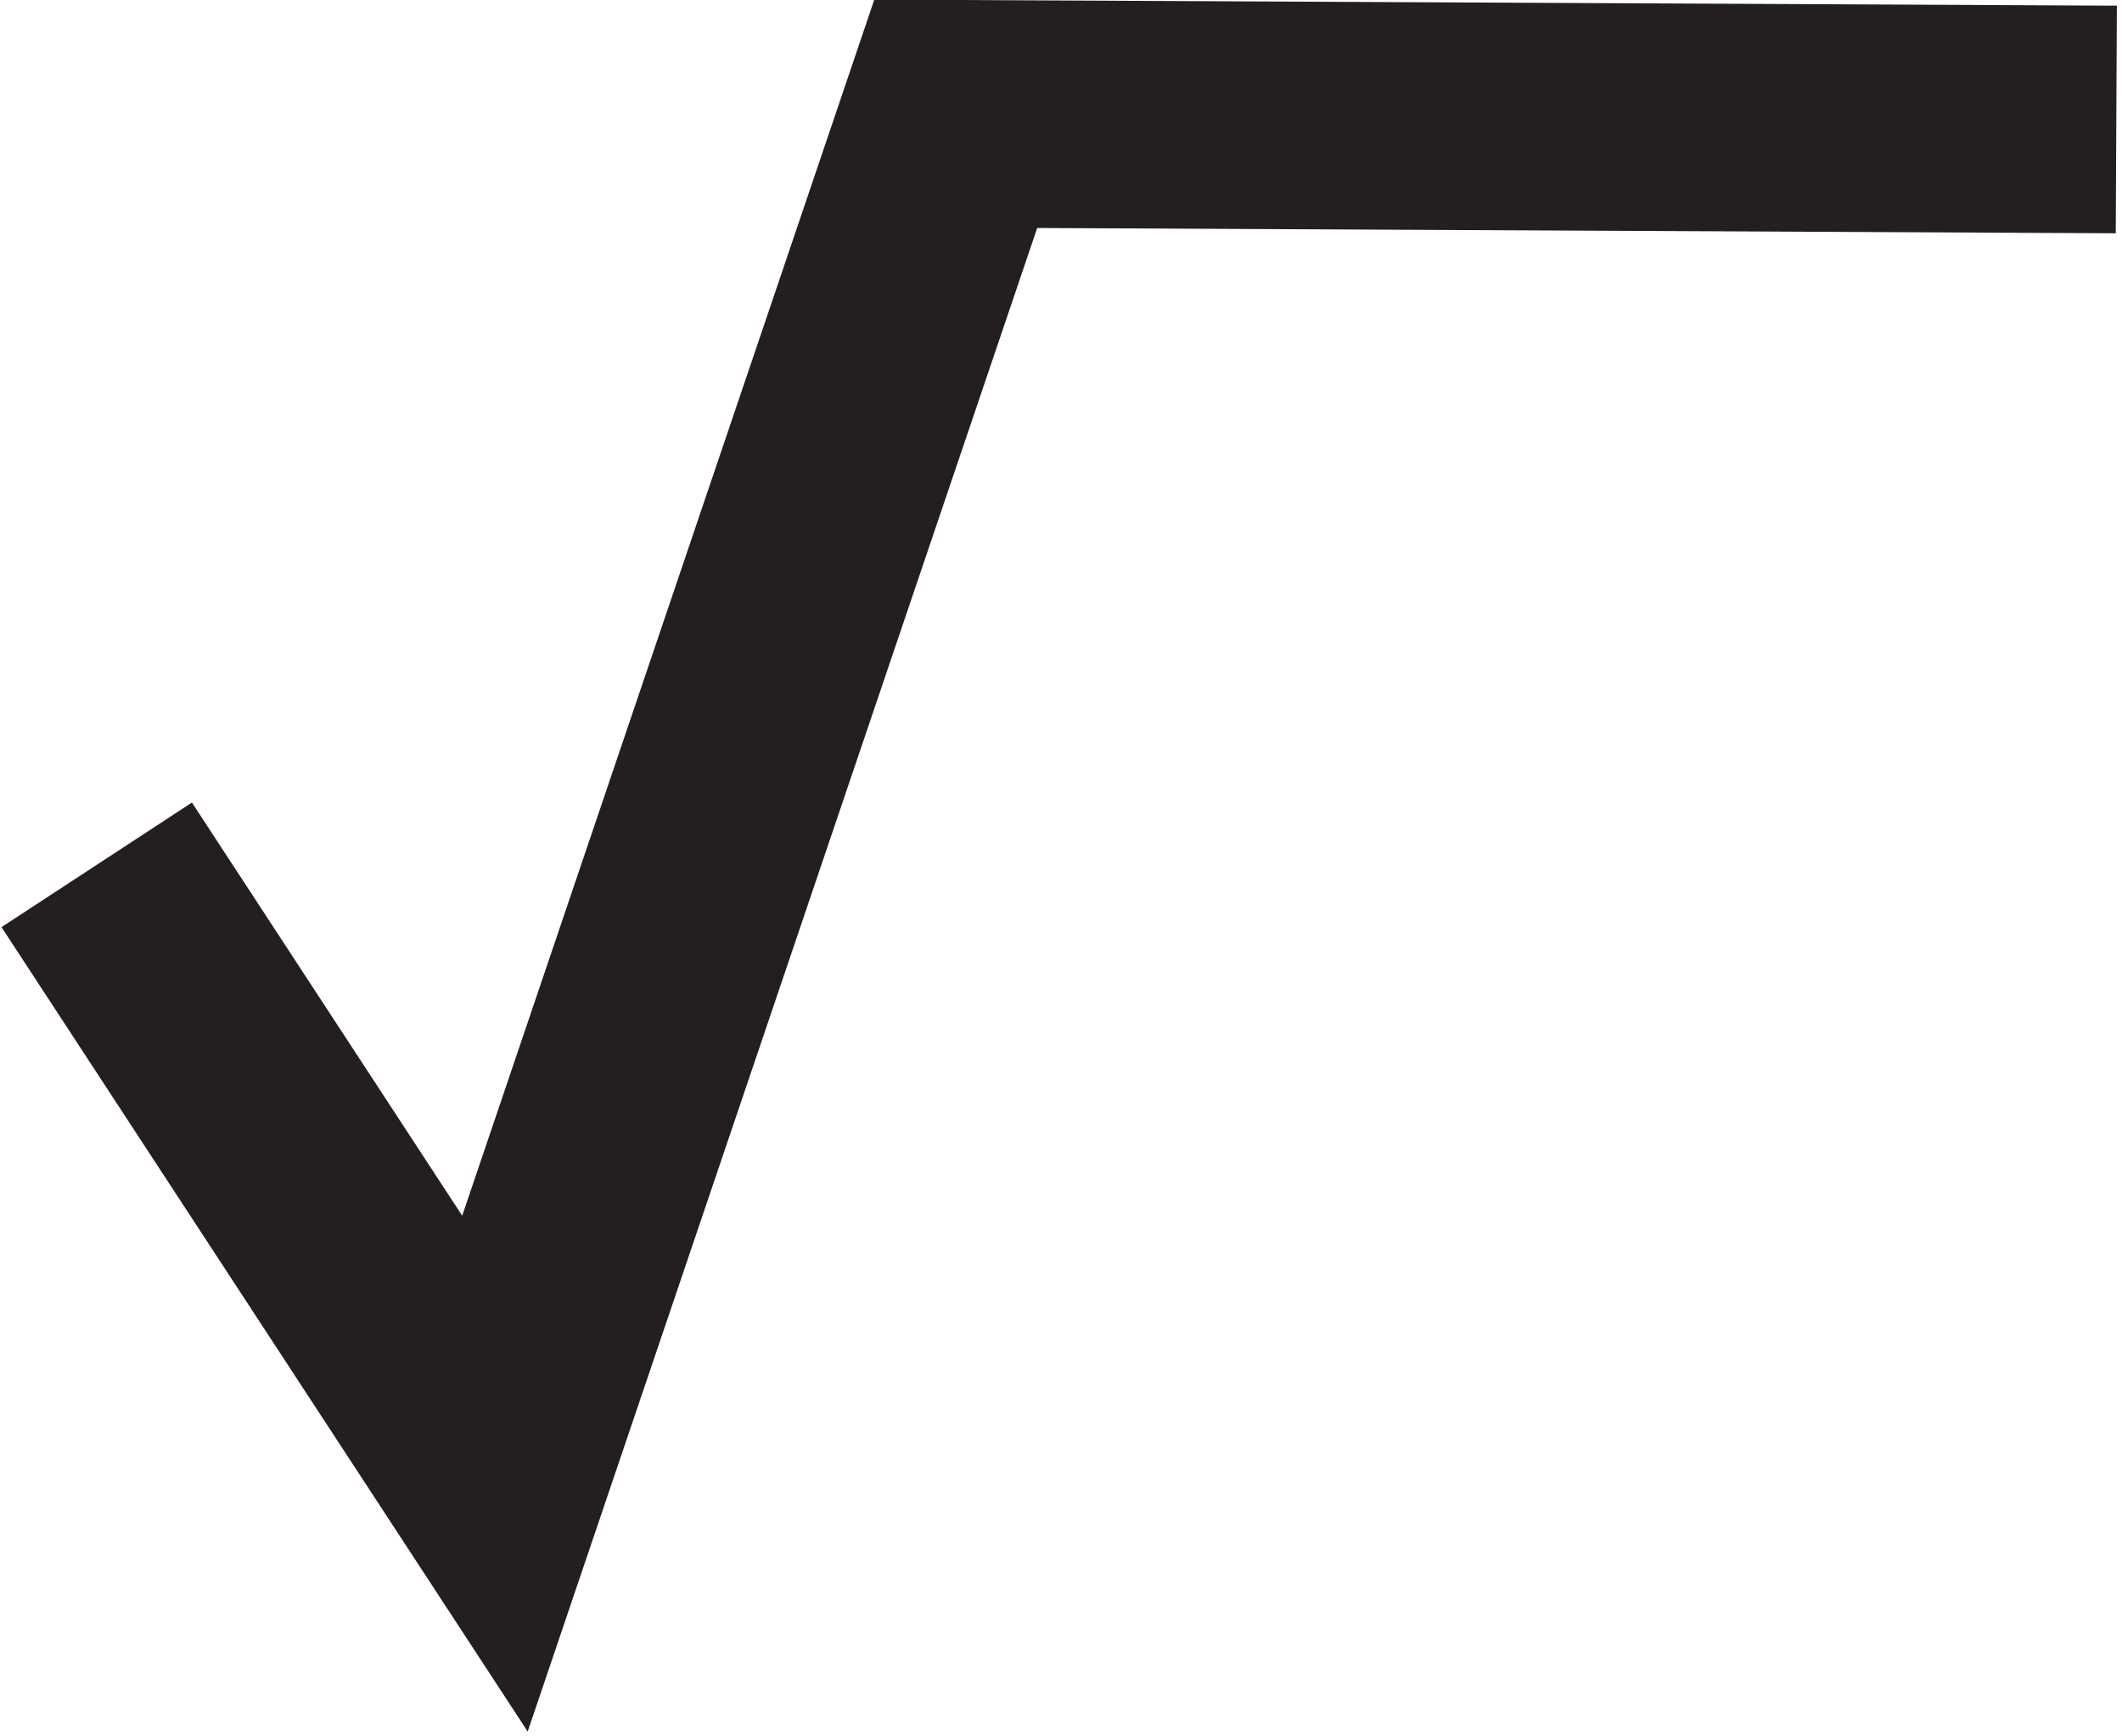
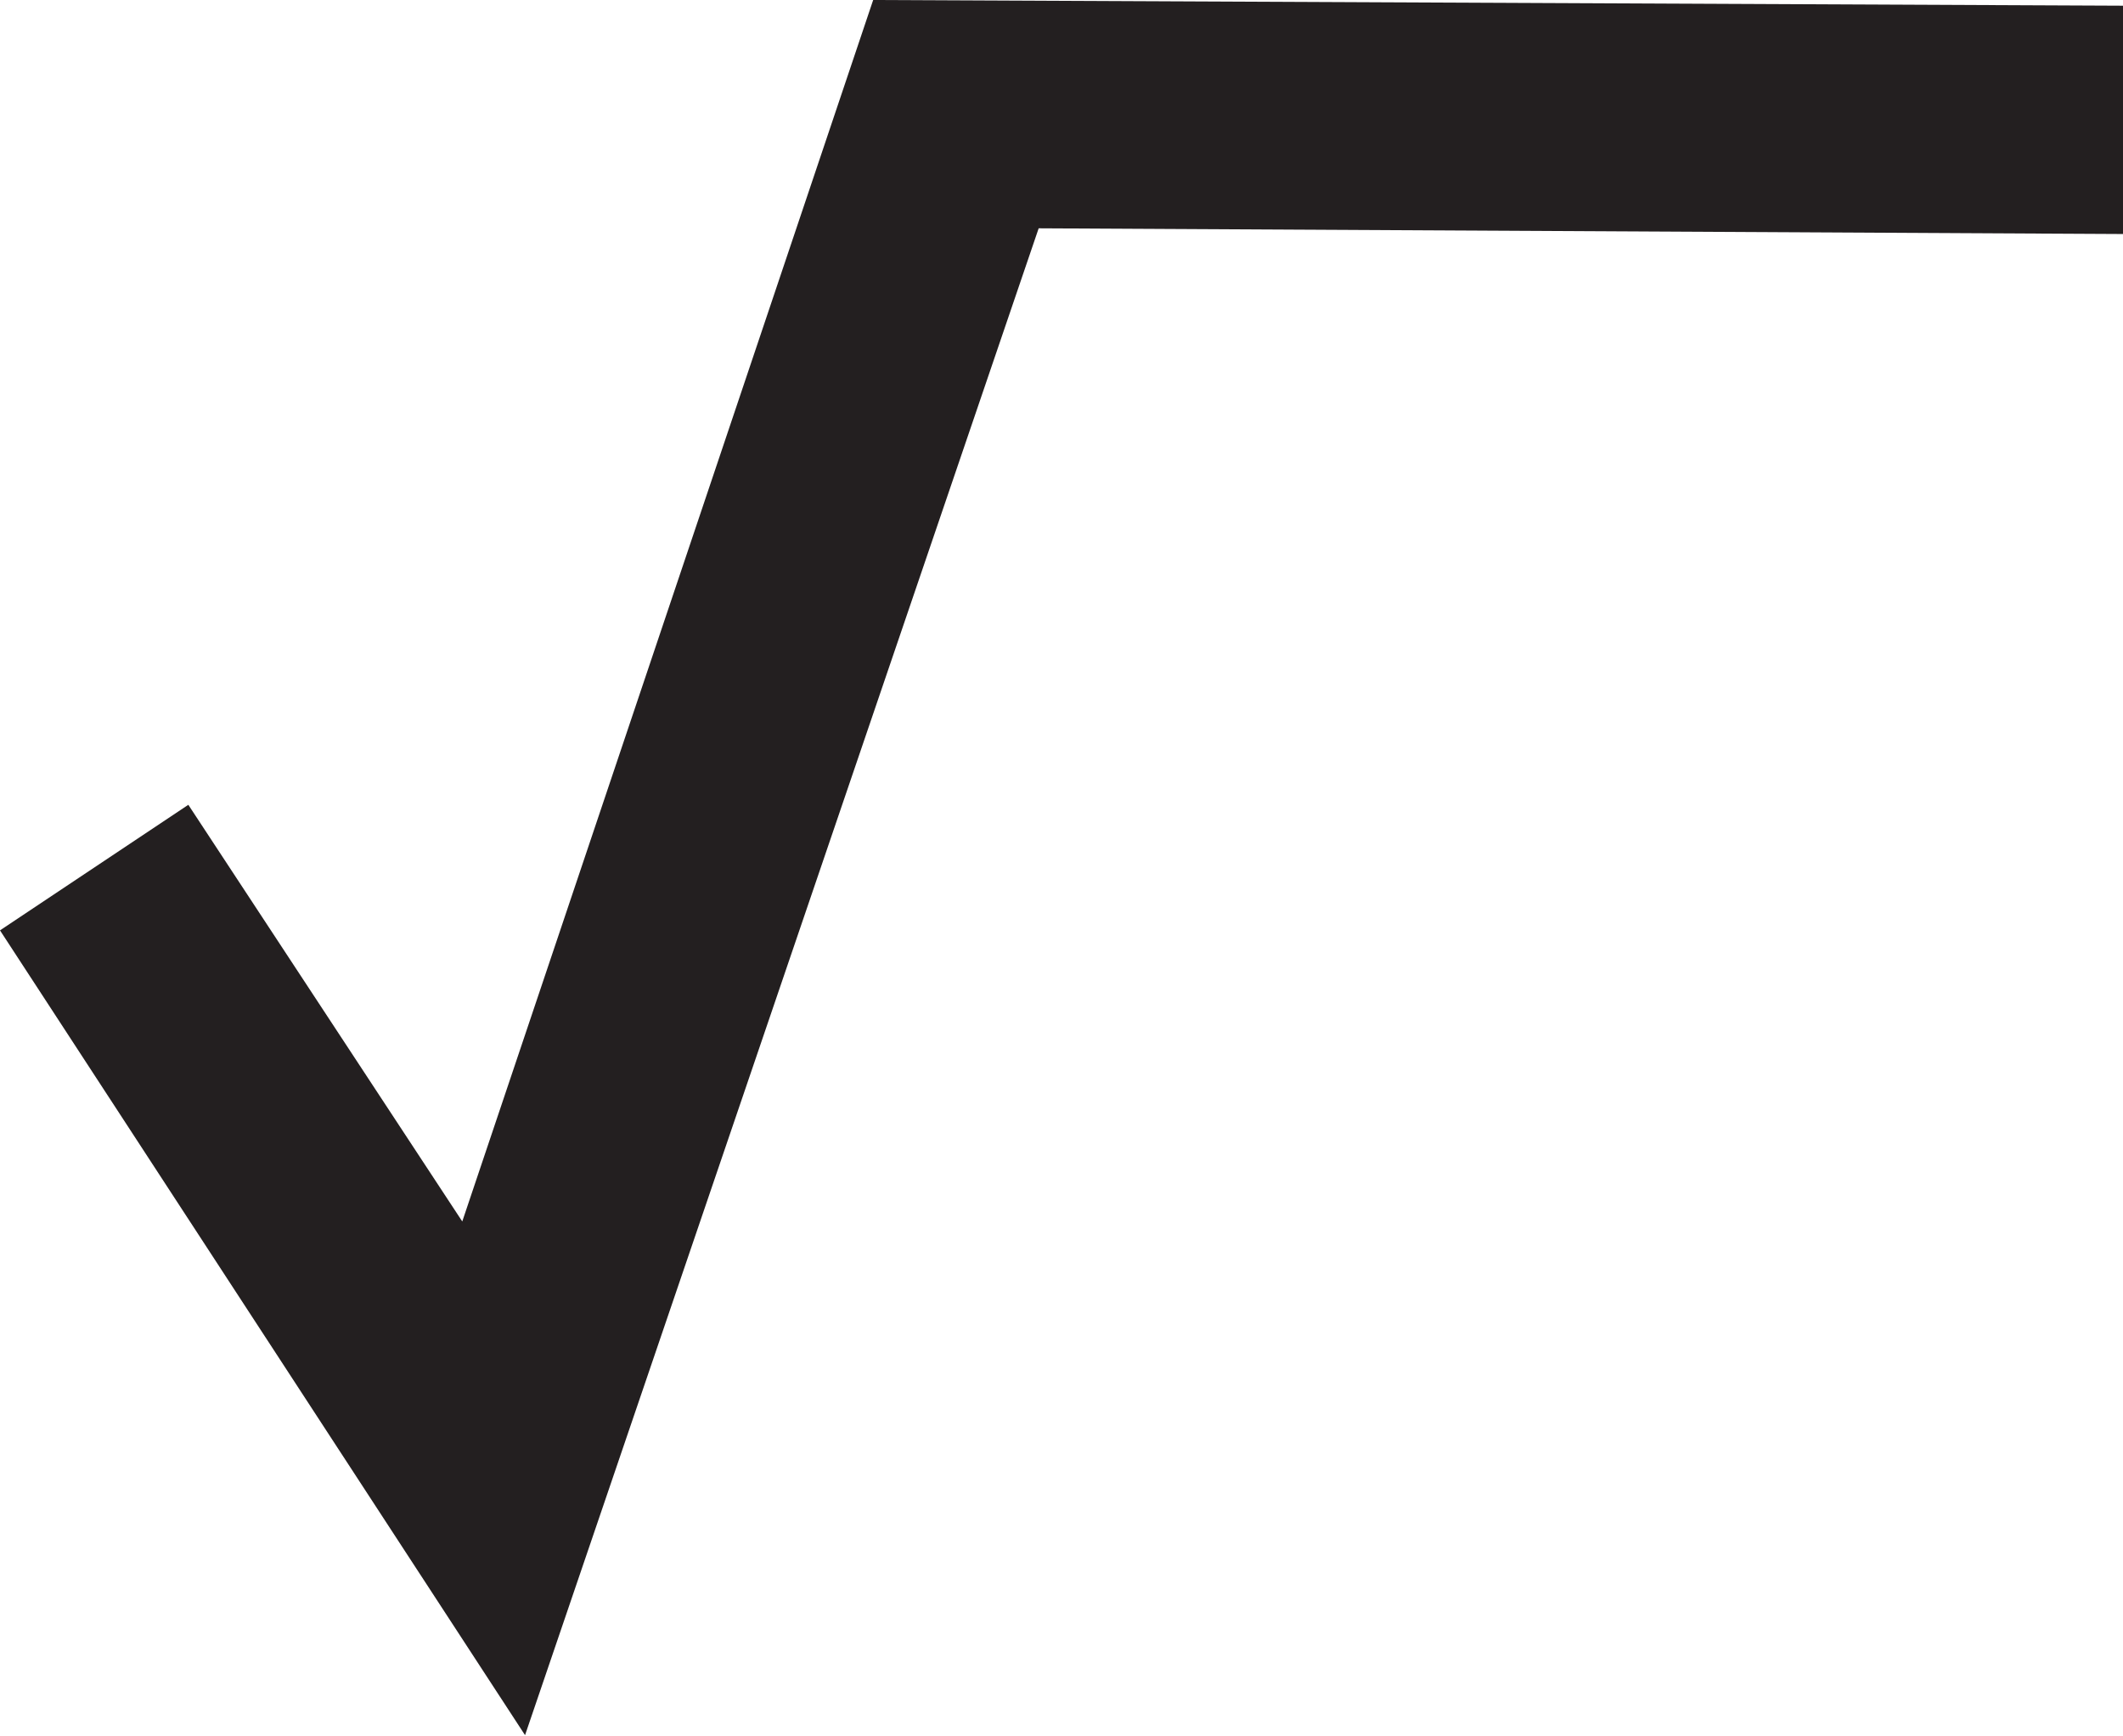
- <svg xmlns="http://www.w3.org/2000/svg" id="Layer_1" version="1.1" viewBox="0 0 37.3 30.5">
+ <svg xmlns="http://www.w3.org/2000/svg" id="Layer_1" version="1.1" viewBox="0 0 37.2 30.4">
  <defs>
    <style>
      .st0 {
-         fill: none;
-         stroke: #231f20;
-         stroke-miterlimit: 10;
-         stroke-width: 4px;
+         fill: #231f20;
      }
    </style>
  </defs>
-   <polyline class="st0" points="1.7 15.2 8.7 25.9 16.8 2 37.2 2.1" />
+   <polygon class="st0" points="9.2 30.4 0 16.3 3.3 14.1 8.1 21.4 15.3 0 37.2 .1 37.2 4.1 18.2 4 9.2 30.4" />
</svg>
